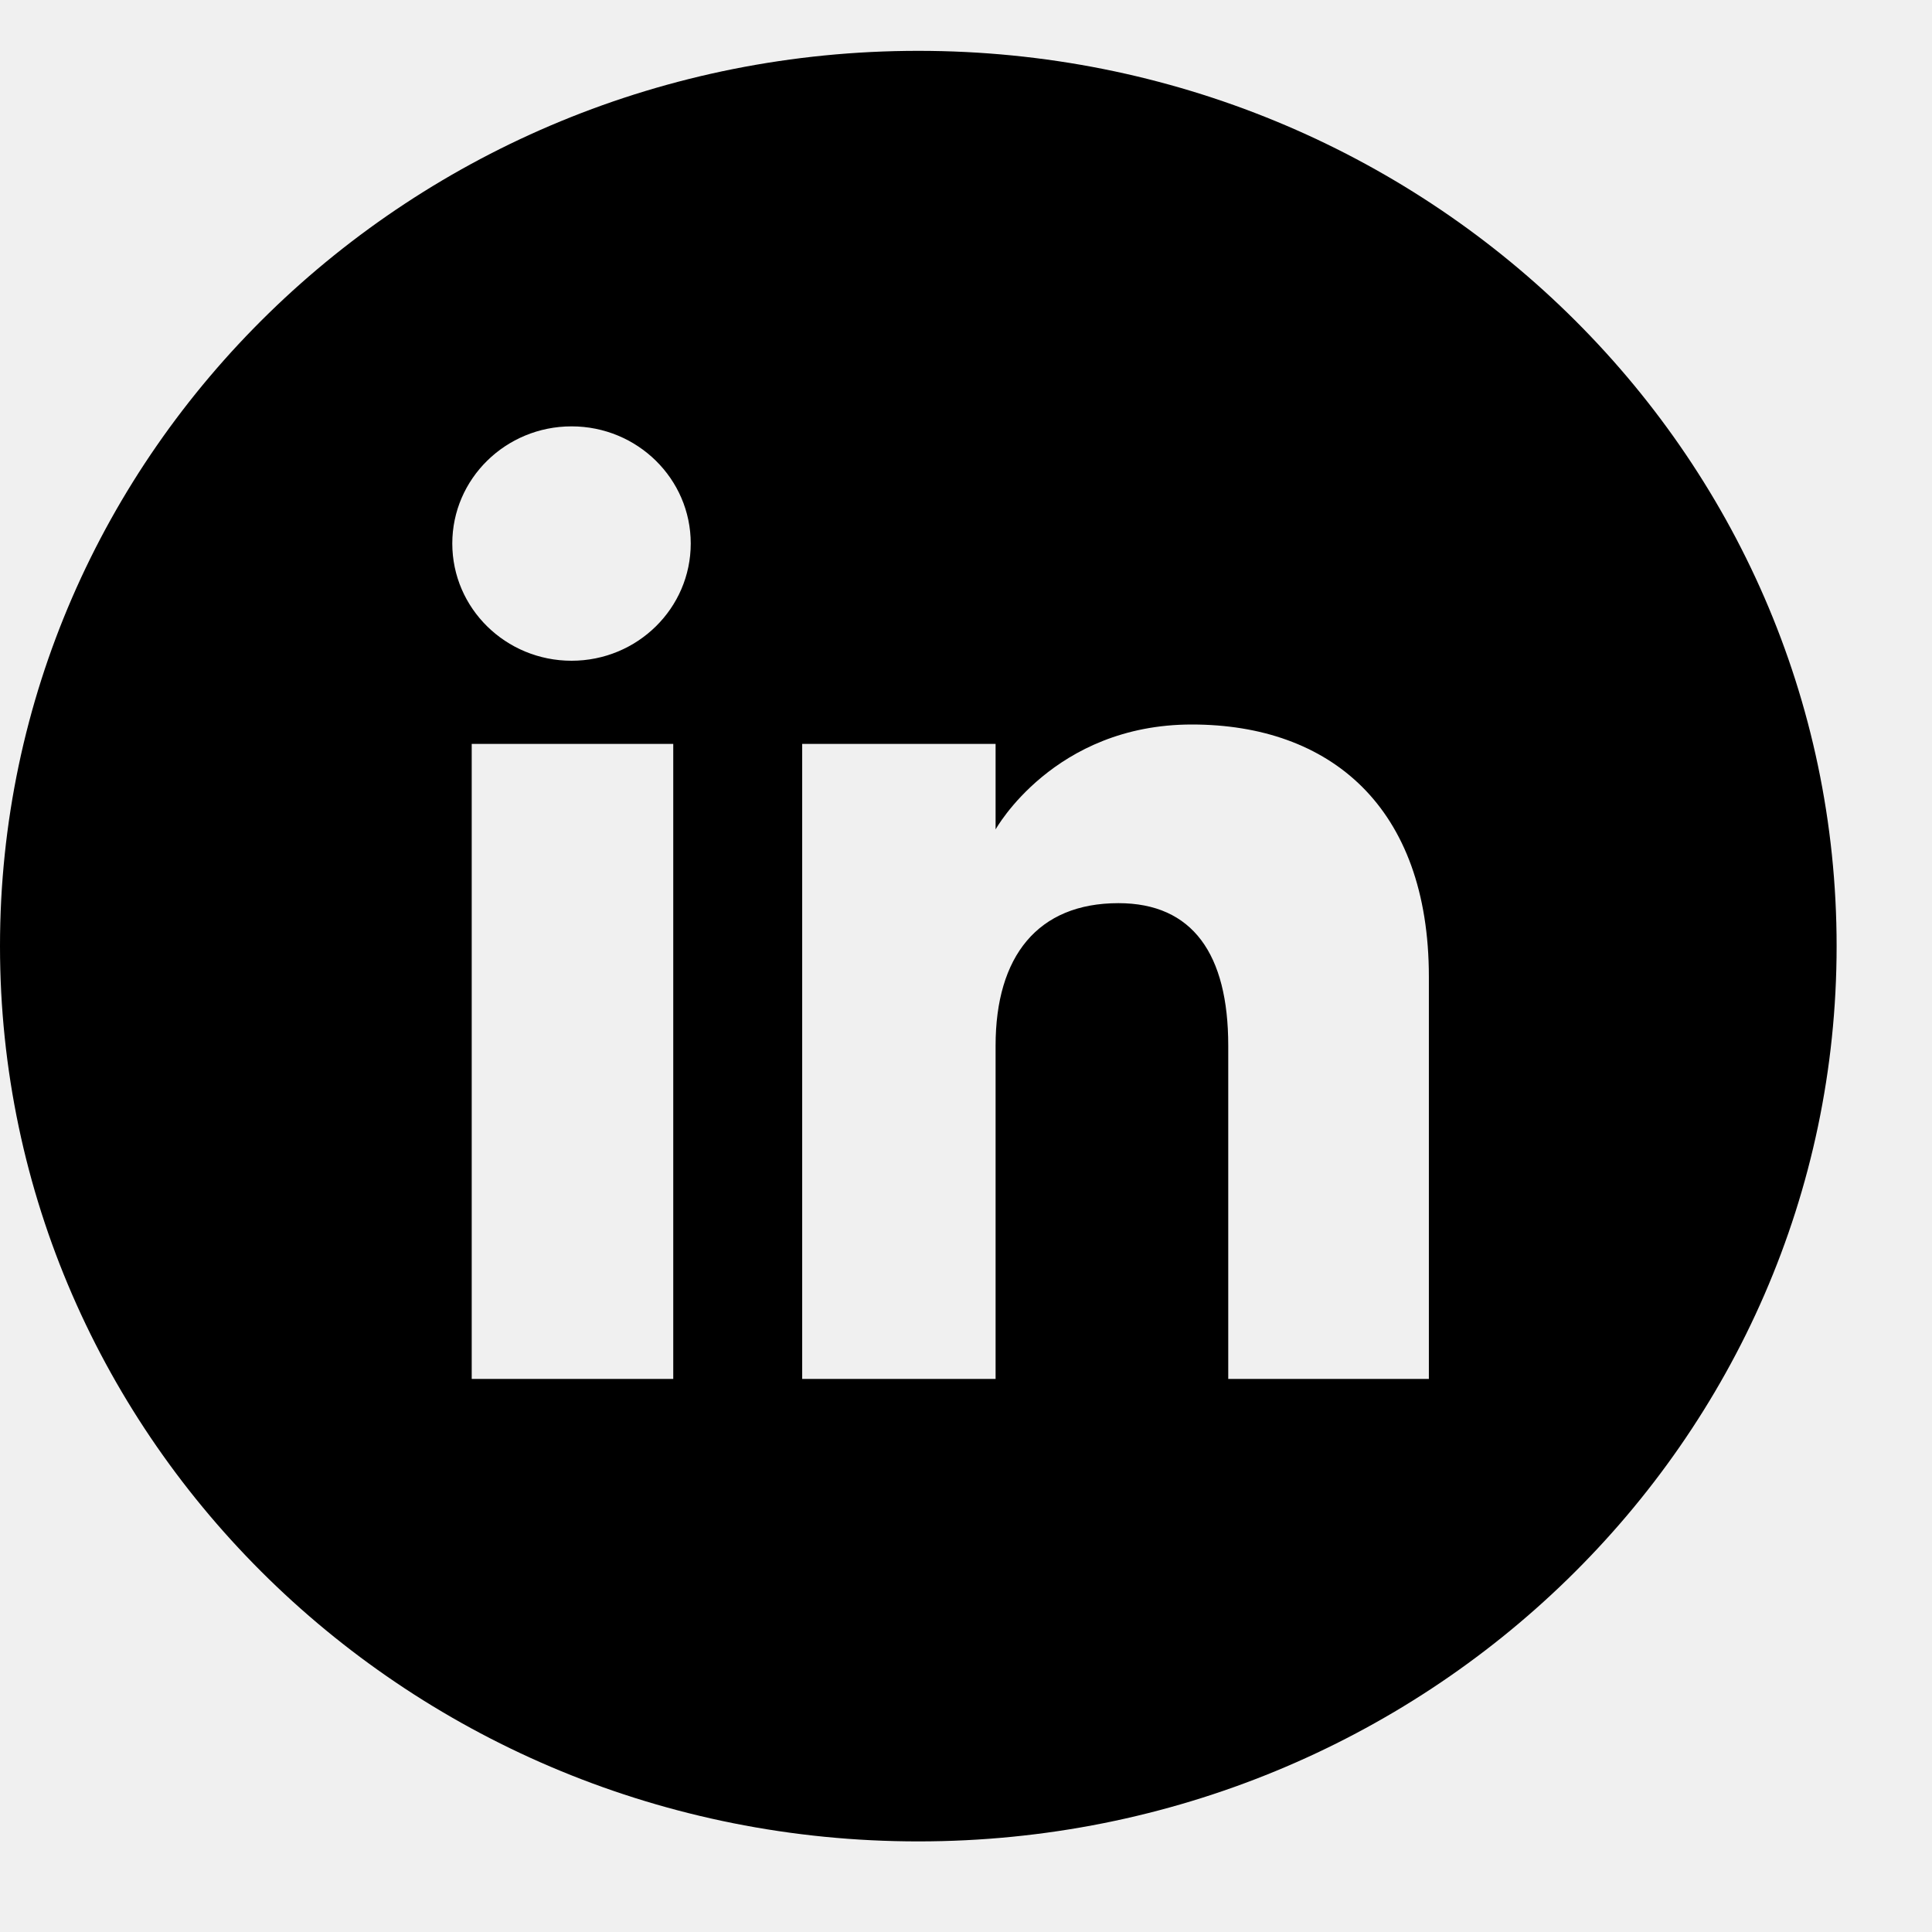
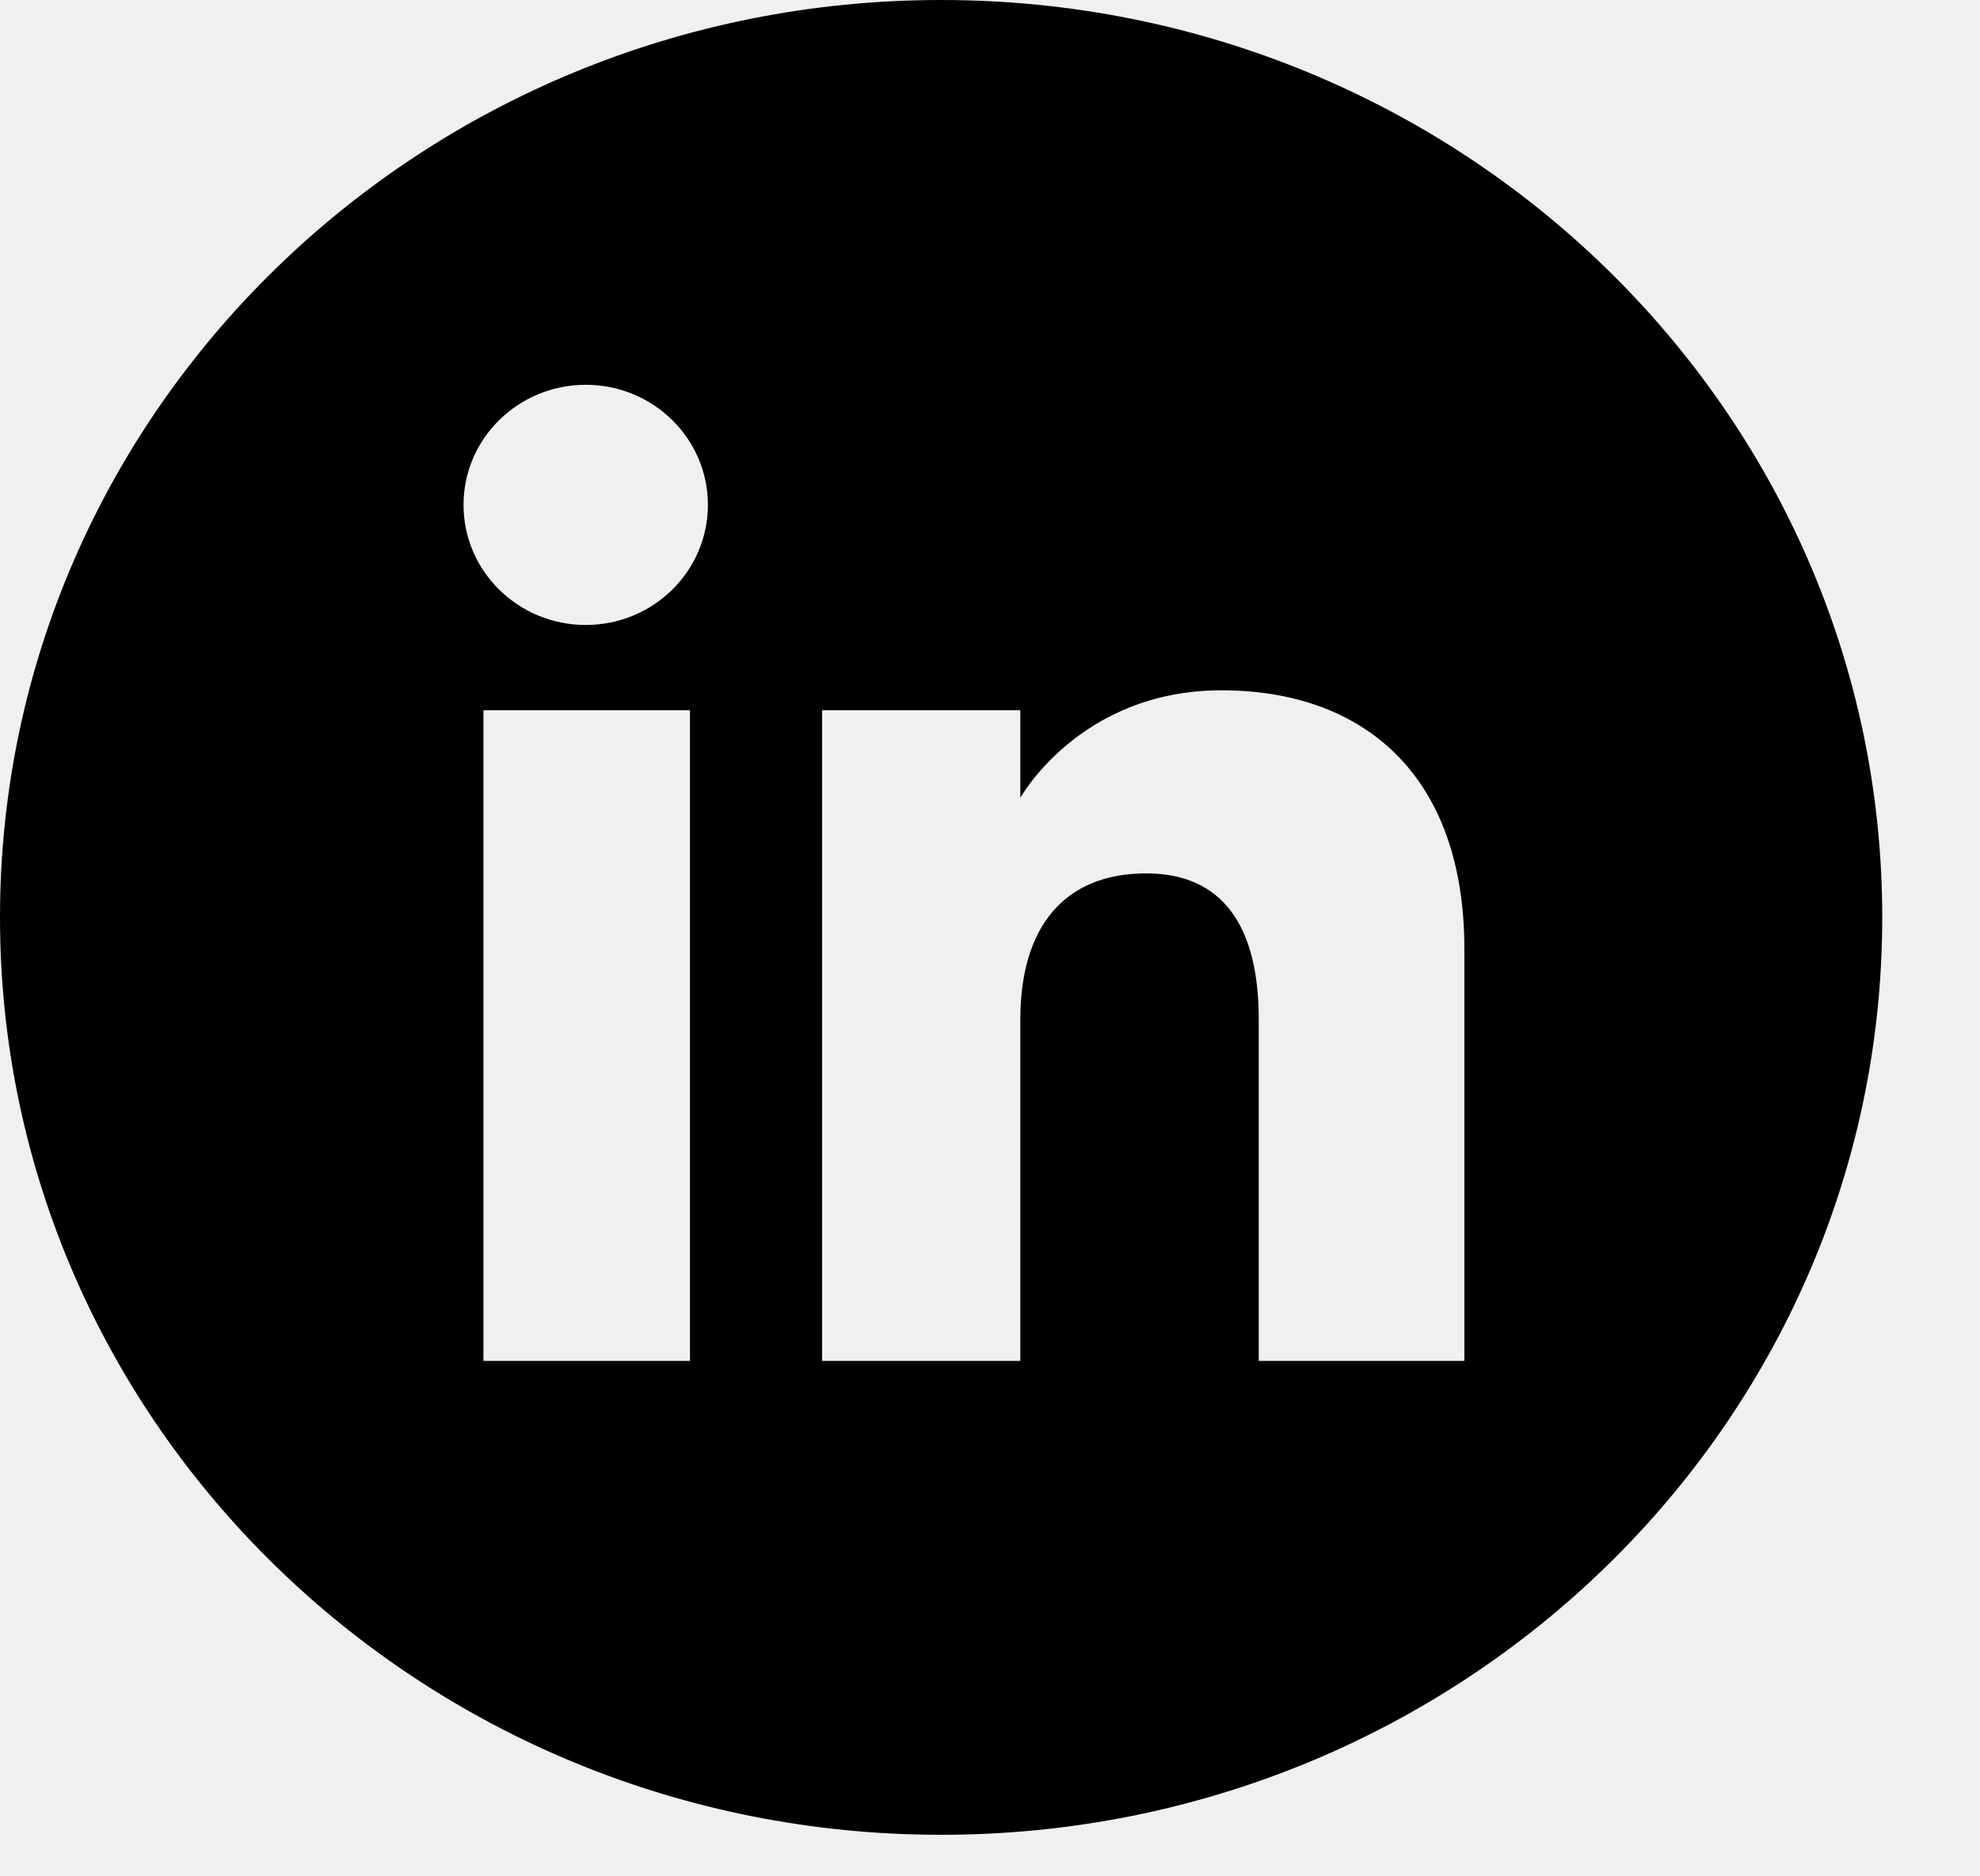
- <svg xmlns="http://www.w3.org/2000/svg" width="500" height="500" viewBox="0 0 19 18" fill="none">
+ <svg xmlns="http://www.w3.org/2000/svg" viewBox="0 0 19 18" fill="none">
  <g clip-path="url(#clip0)">
    <path d="M9.031 0C4.043 0 0 3.942 0 8.804C0 13.667 4.043 17.609 9.031 17.609C14.018 17.609 18.062 13.667 18.062 8.804C18.062 3.942 14.018 0 9.031 0ZM6.621 13.061H4.639V6.816H6.621V13.061ZM5.621 5.998C4.973 5.998 4.448 5.482 4.448 4.845C4.448 4.209 4.973 3.693 5.621 3.693C6.268 3.693 6.793 4.209 6.793 4.845C6.793 5.482 6.268 5.998 5.621 5.998ZM14.052 13.061H12.079V9.783C12.079 8.883 11.729 8.382 10.999 8.382C10.206 8.382 9.791 8.904 9.791 9.783V13.061H7.889V6.816H9.791V7.657C9.791 7.657 10.363 6.625 11.721 6.625C13.08 6.625 14.052 7.434 14.052 9.106L14.052 13.061Z" fill="black" />
  </g>
  <defs>
    <clipPath id="clip0">
      <rect width="18.062" height="17.609" fill="white" />
    </clipPath>
  </defs>
</svg>
